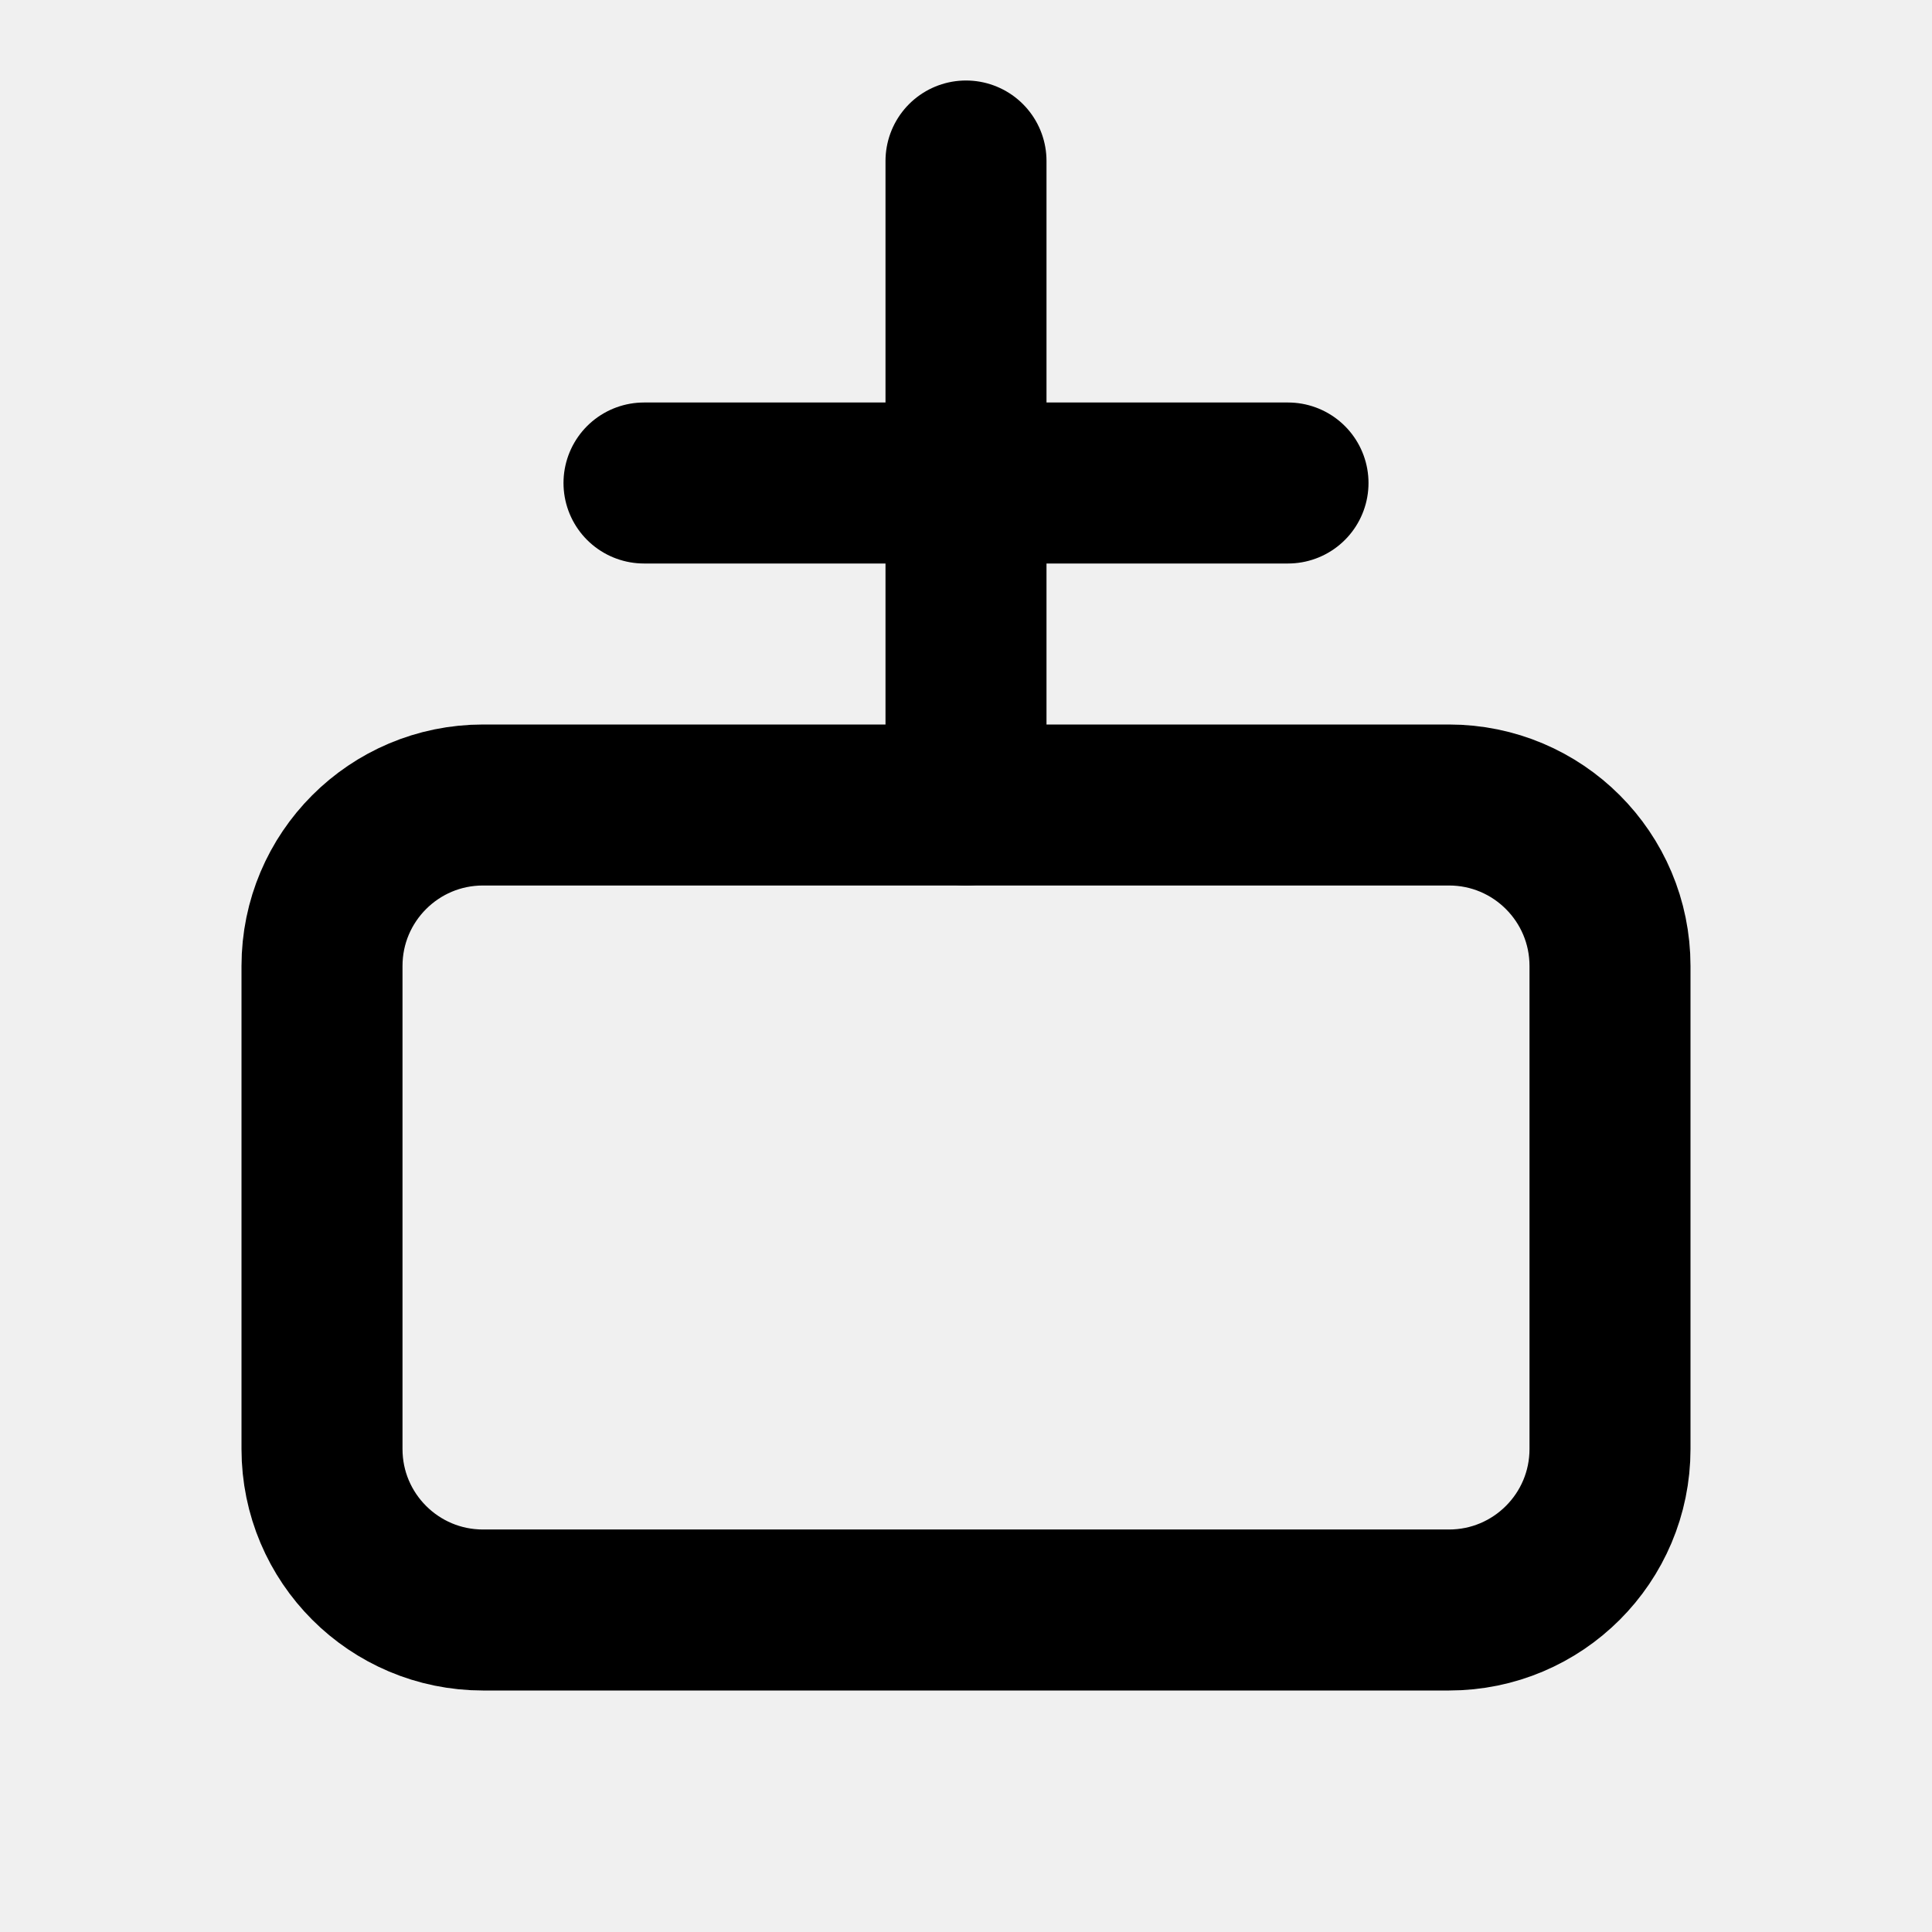
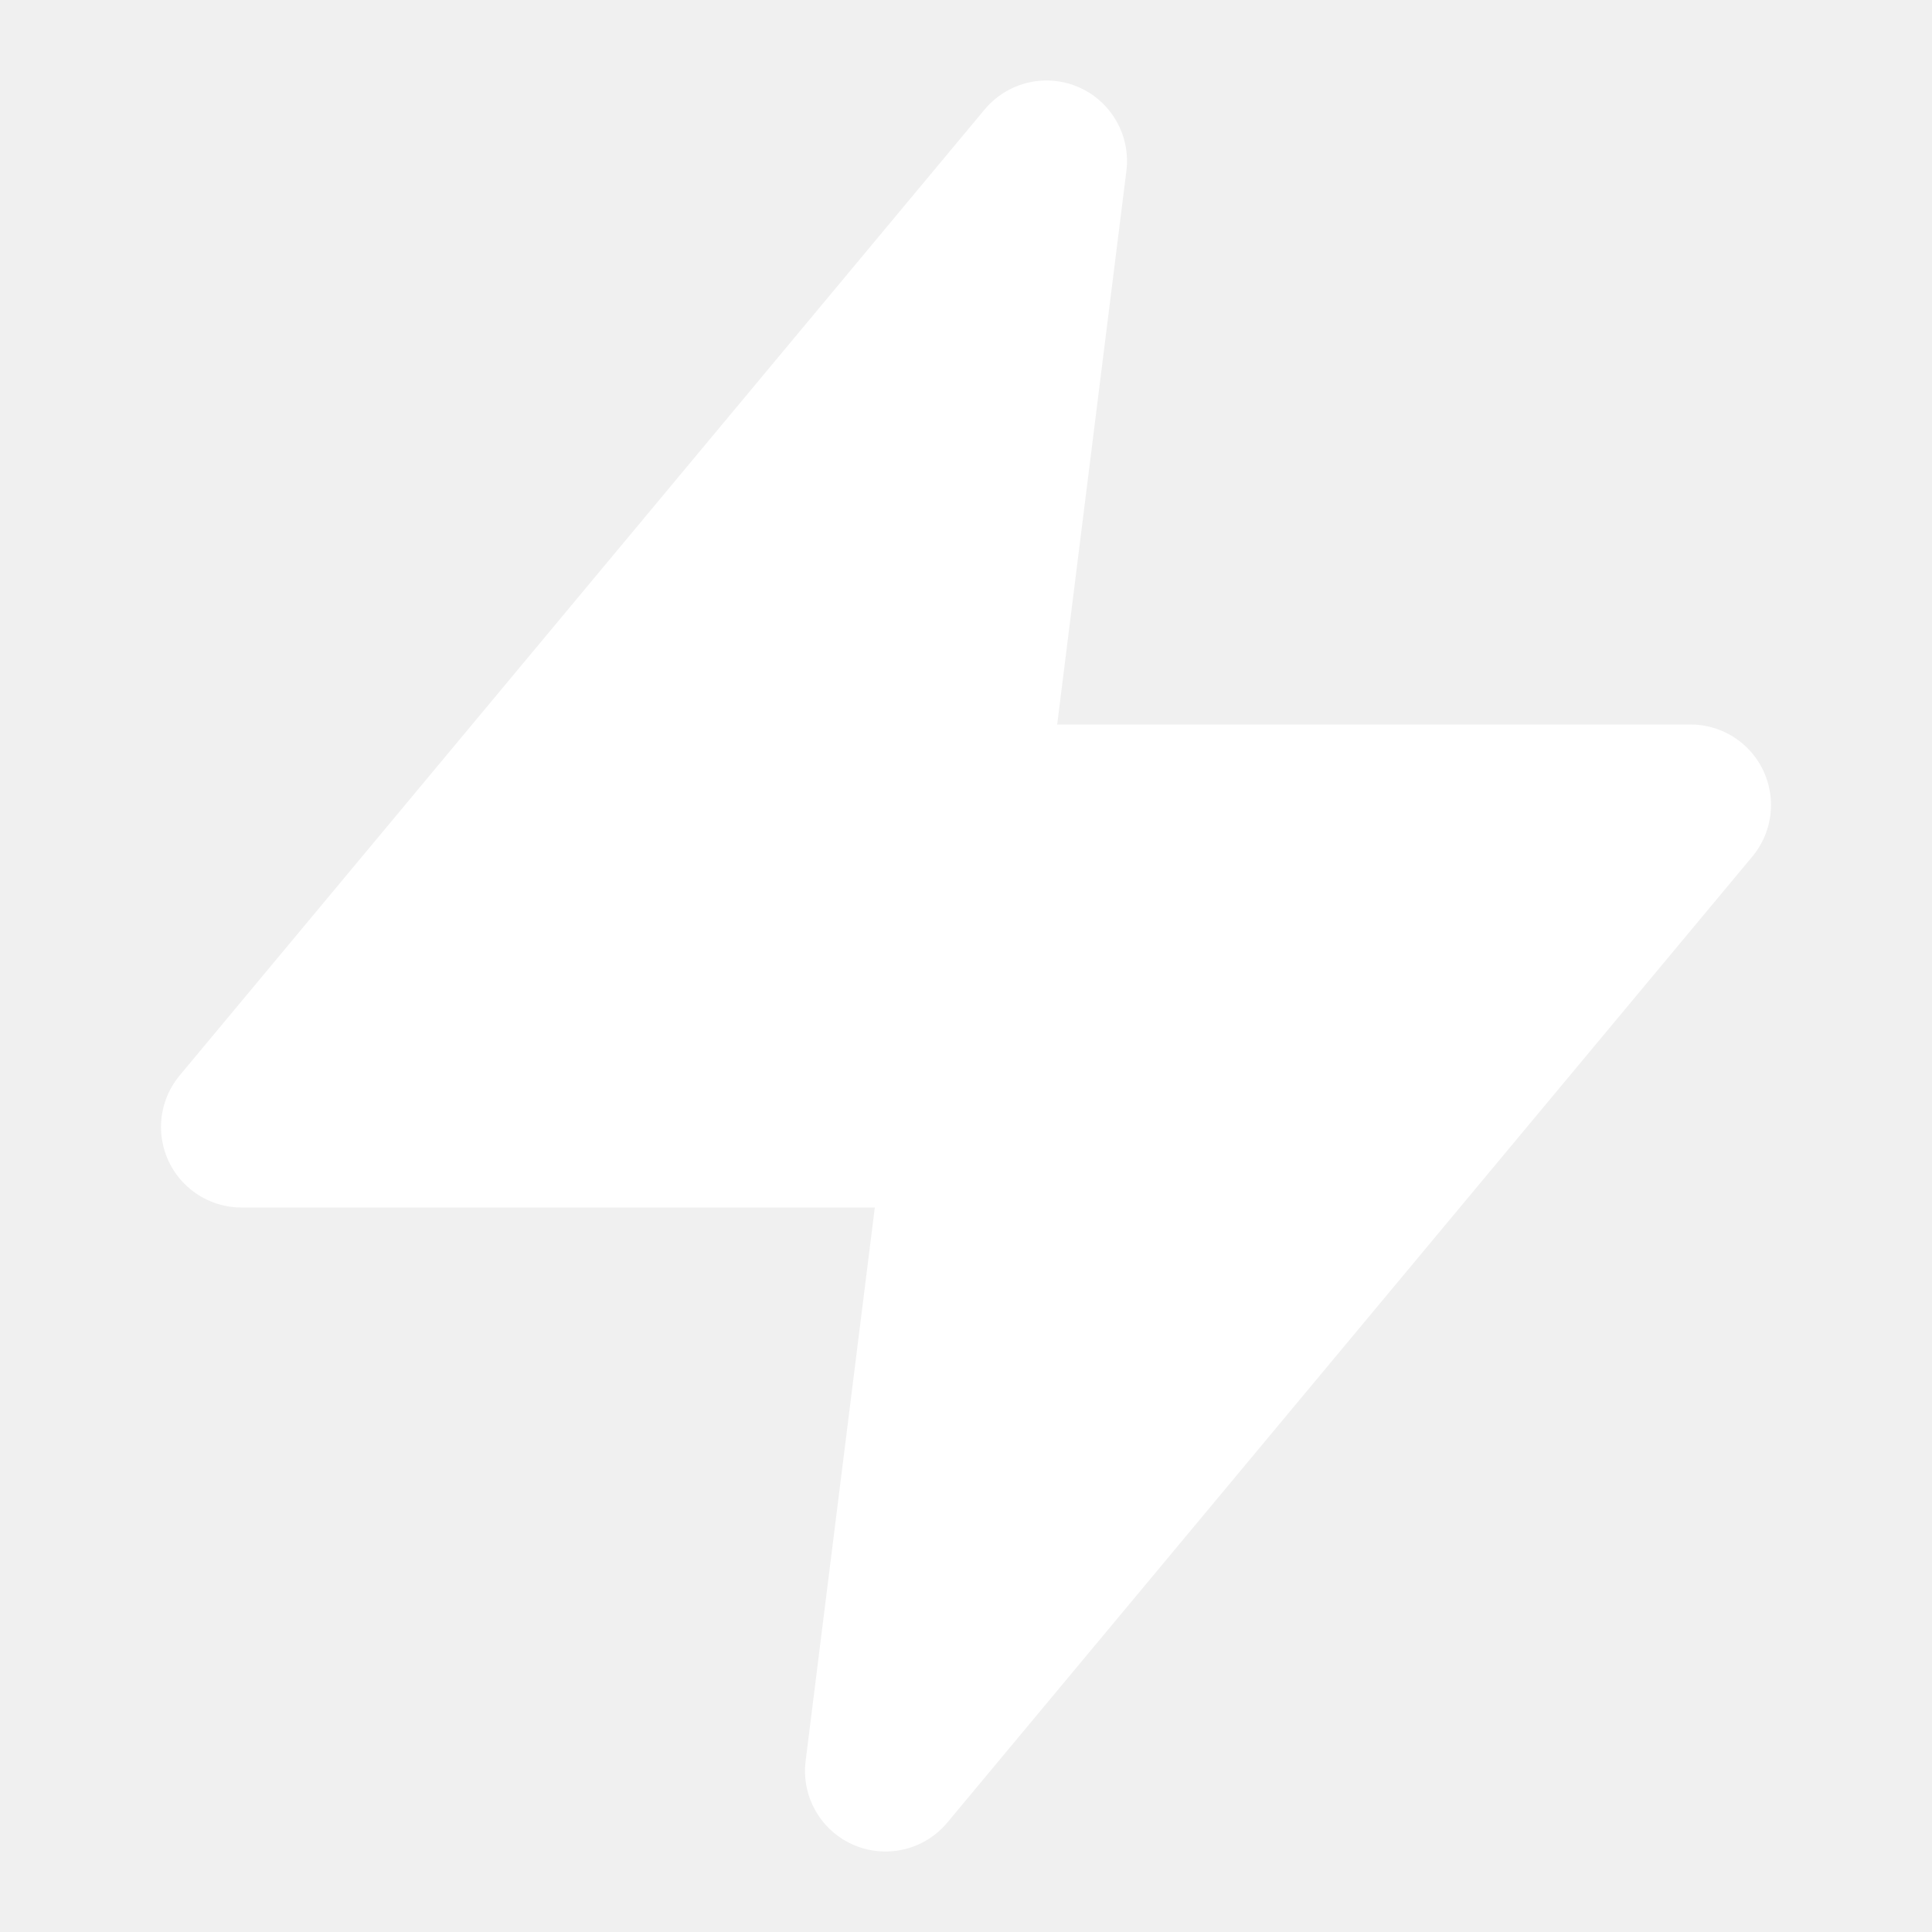
- <svg xmlns="http://www.w3.org/2000/svg" viewBox="0 0 24 24" fill="none" stroke="currentColor" stroke-width="2" stroke-linecap="round" stroke-linejoin="round">
-   <path d="M12 2v8" />
-   <path d="M8 6h8" />
-   <rect x="4" y="10" width="16" height="10" rx="2" ry="2" />
+ <svg xmlns="http://www.w3.org/2000/svg" viewBox="0 0 24 24" fill="none" stroke="white" stroke-width="2" stroke-linecap="round" stroke-linejoin="round">
+   <path d="M13 2L3 14H12L11 22L21 10H12L13 2Z" fill="white" stroke="white" />
</svg>
